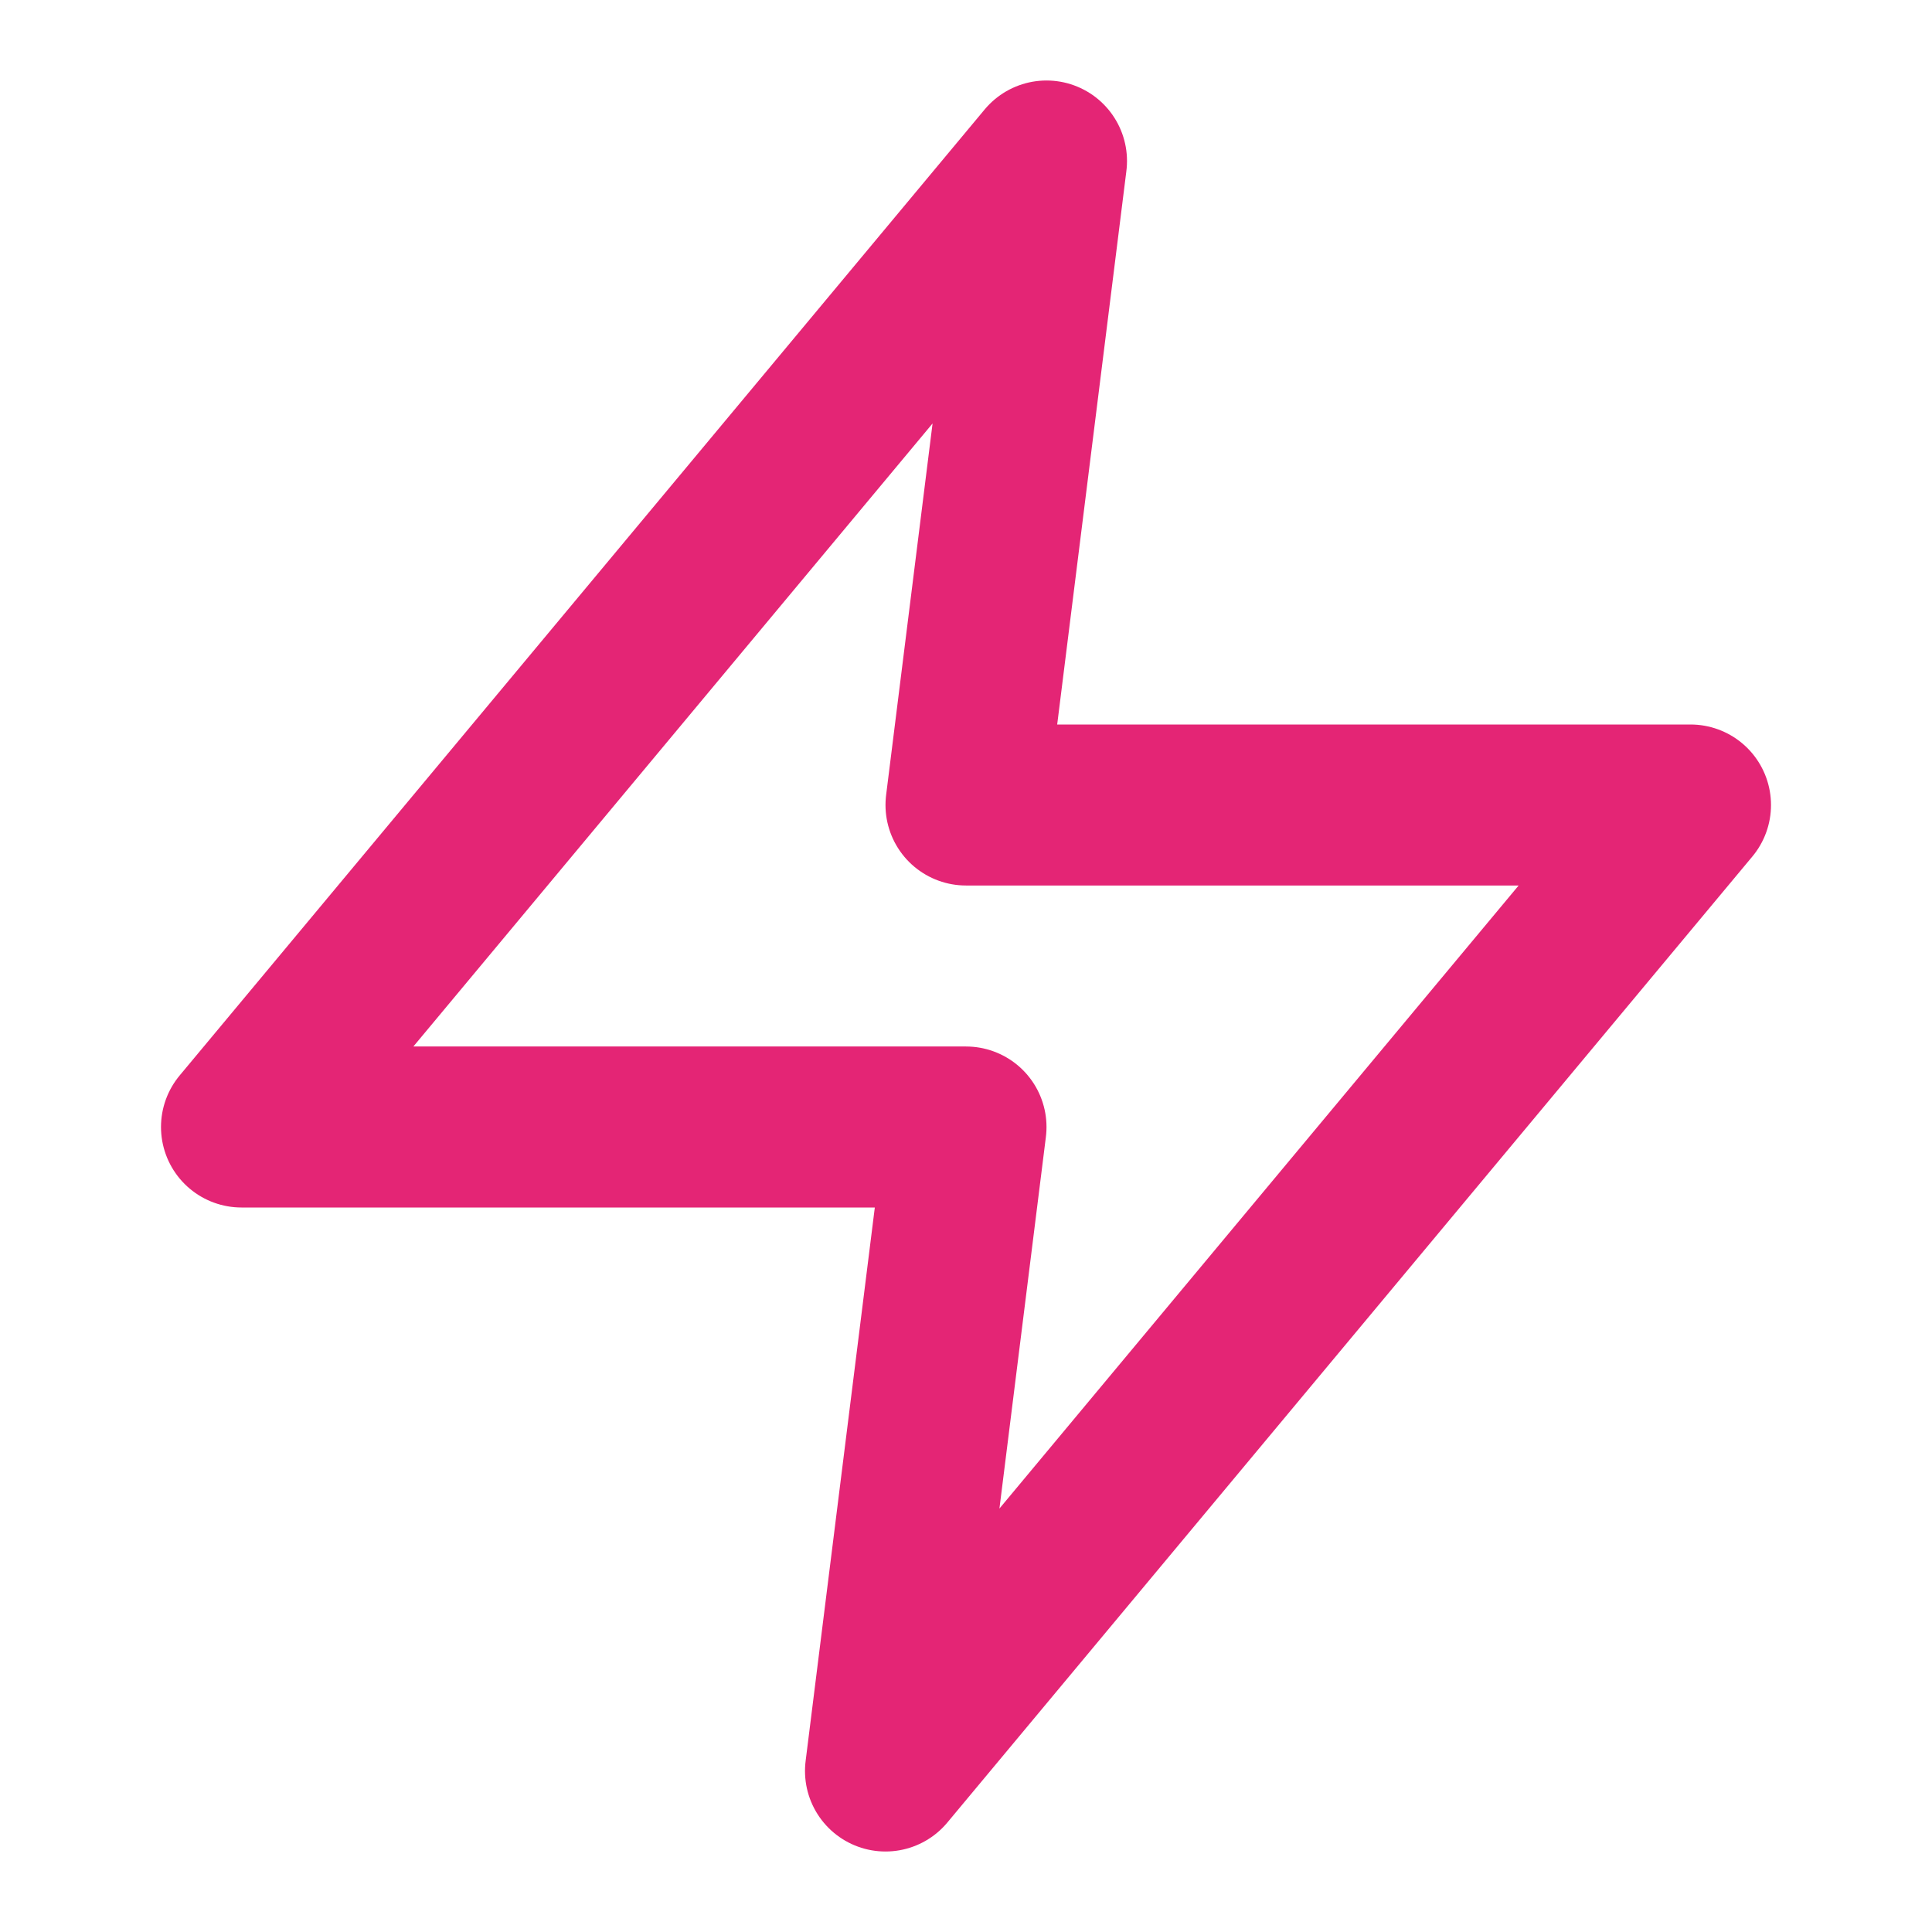
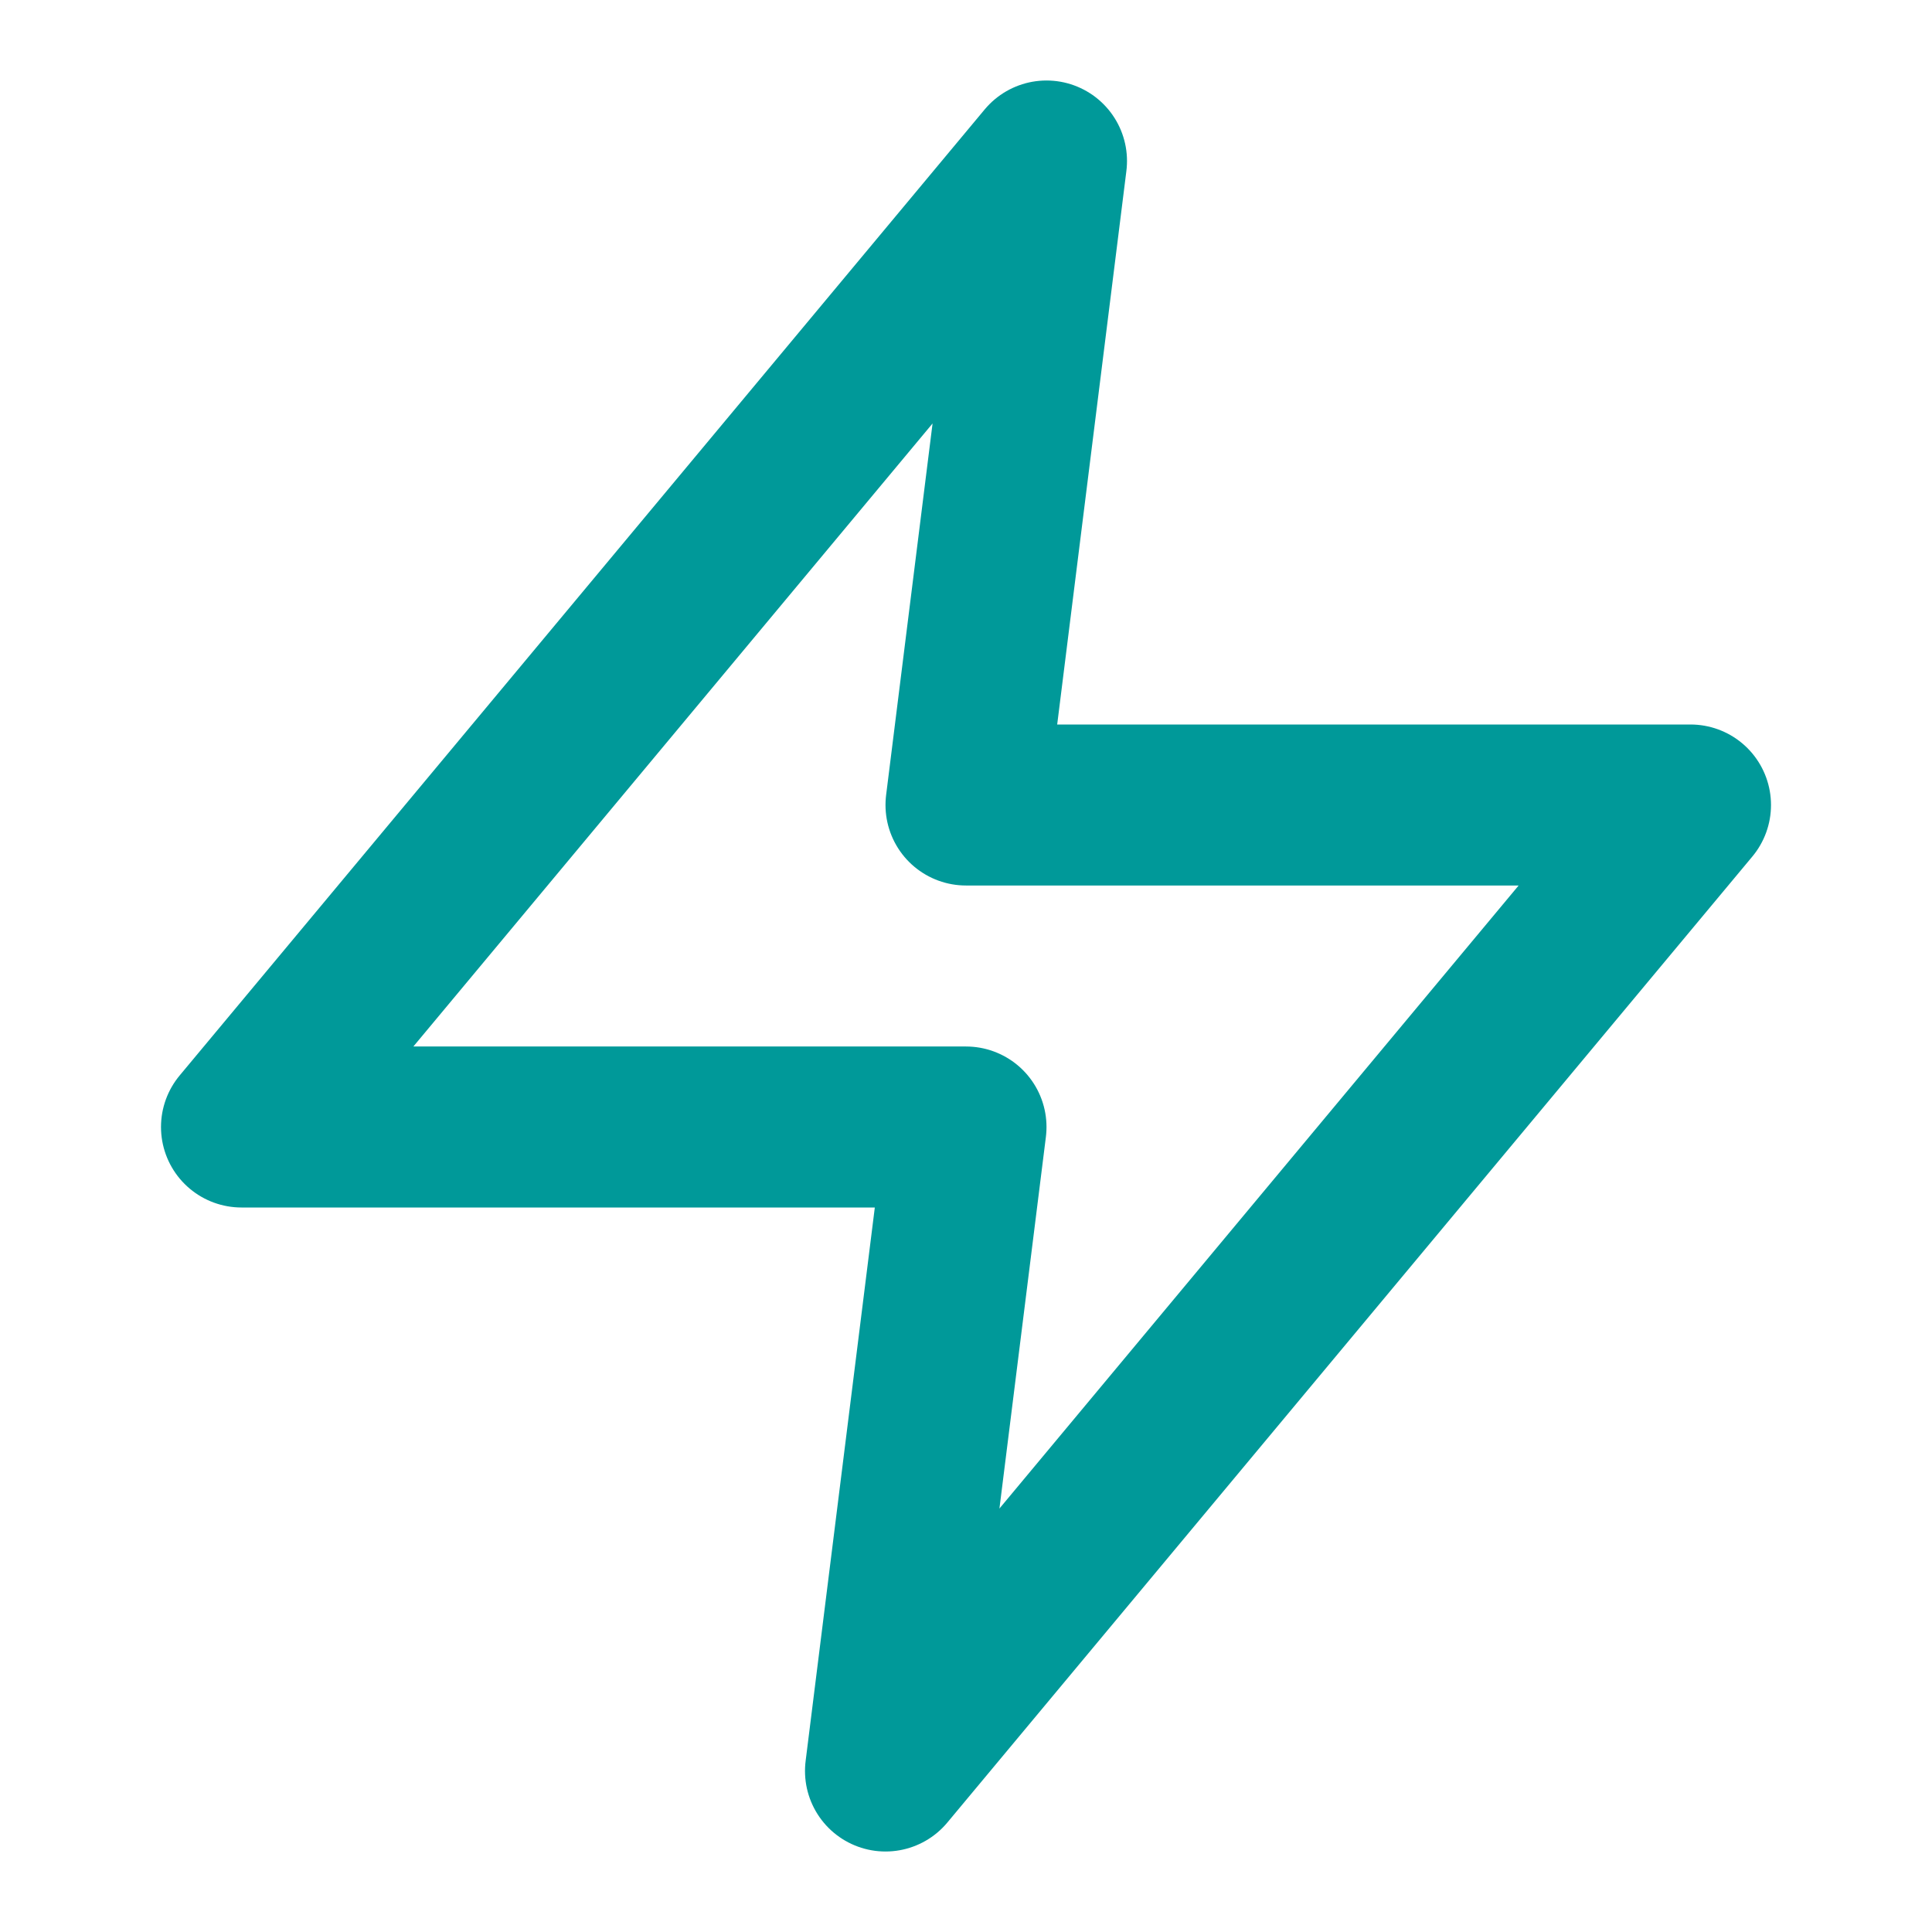
- <svg xmlns="http://www.w3.org/2000/svg" width="24" height="24" viewBox="0 0 24 24" fill="none" stroke="currentColor" stroke-width="2" stroke-linecap="round" stroke-linejoin="round" class="feather feather-zap" color="#e42575">
+ <svg xmlns="http://www.w3.org/2000/svg" width="24" height="24" viewBox="0 0 24 24" fill="none" stroke="currentColor" stroke-width="2" stroke-linecap="round" stroke-linejoin="round" class="feather feather-zap" color="#009999">
  <polygon points="13 2 3 14 12 14 11 22 21 10 12 10 13 2" />
</svg>
